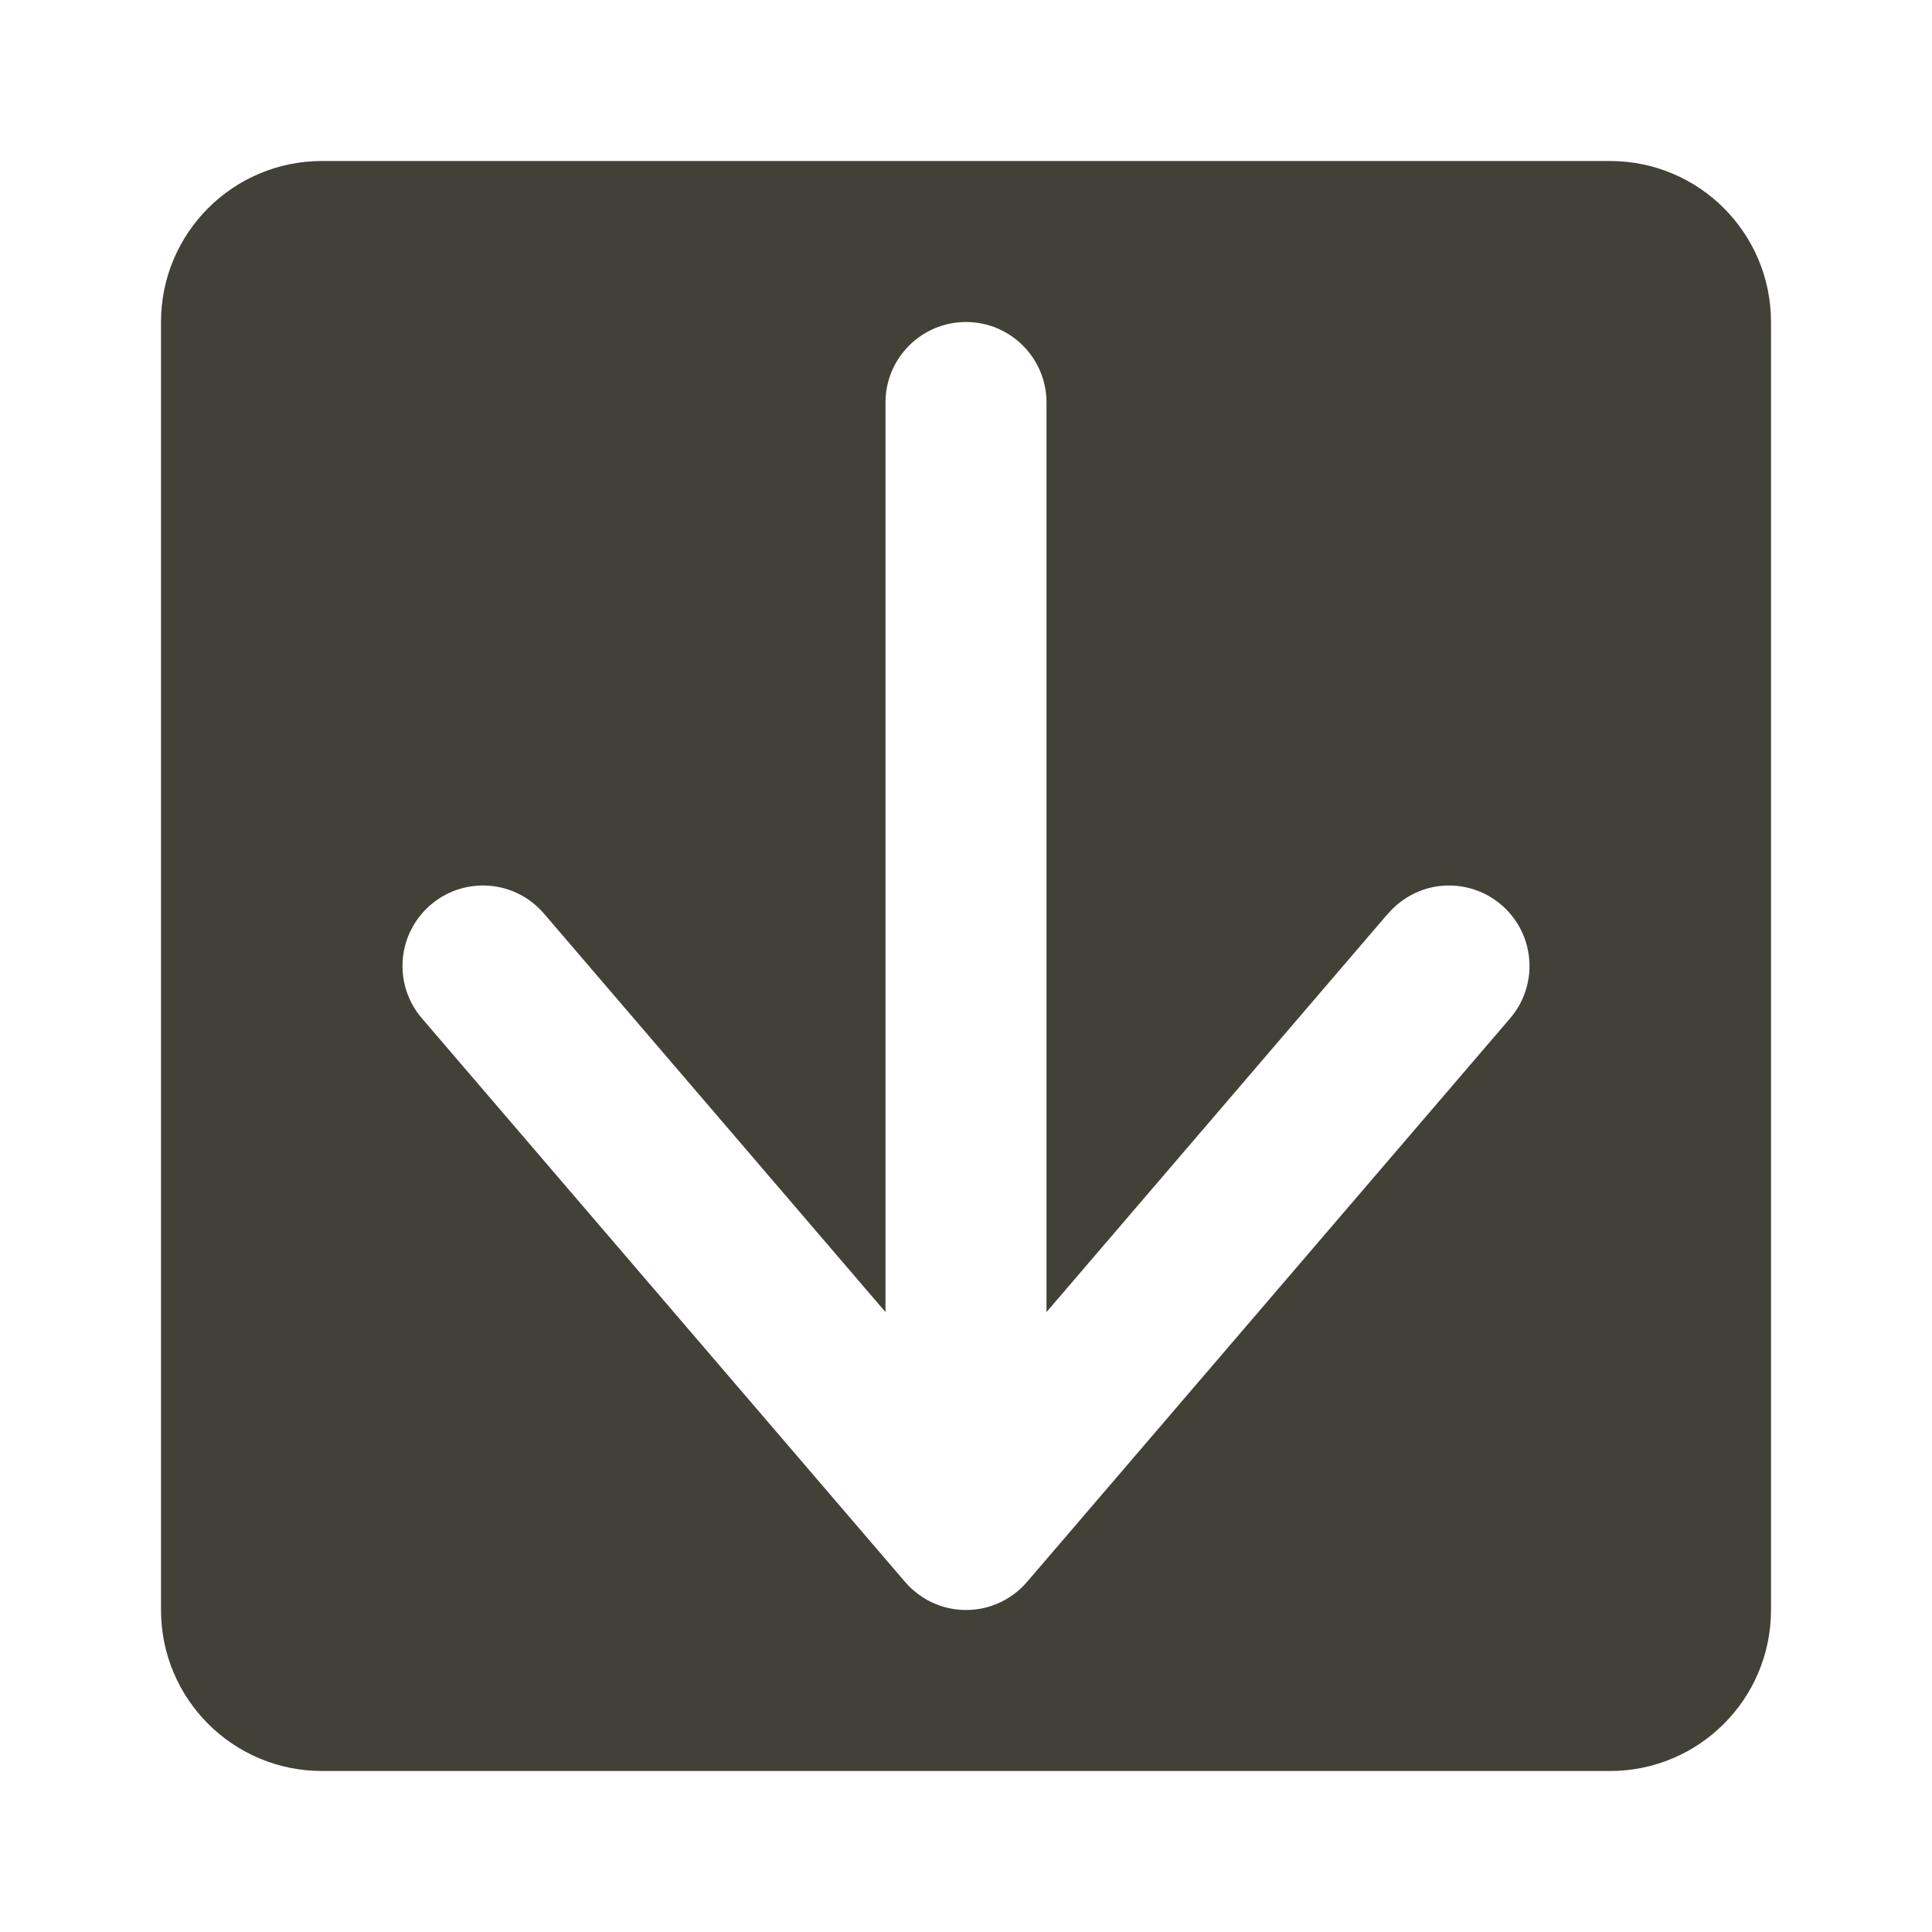
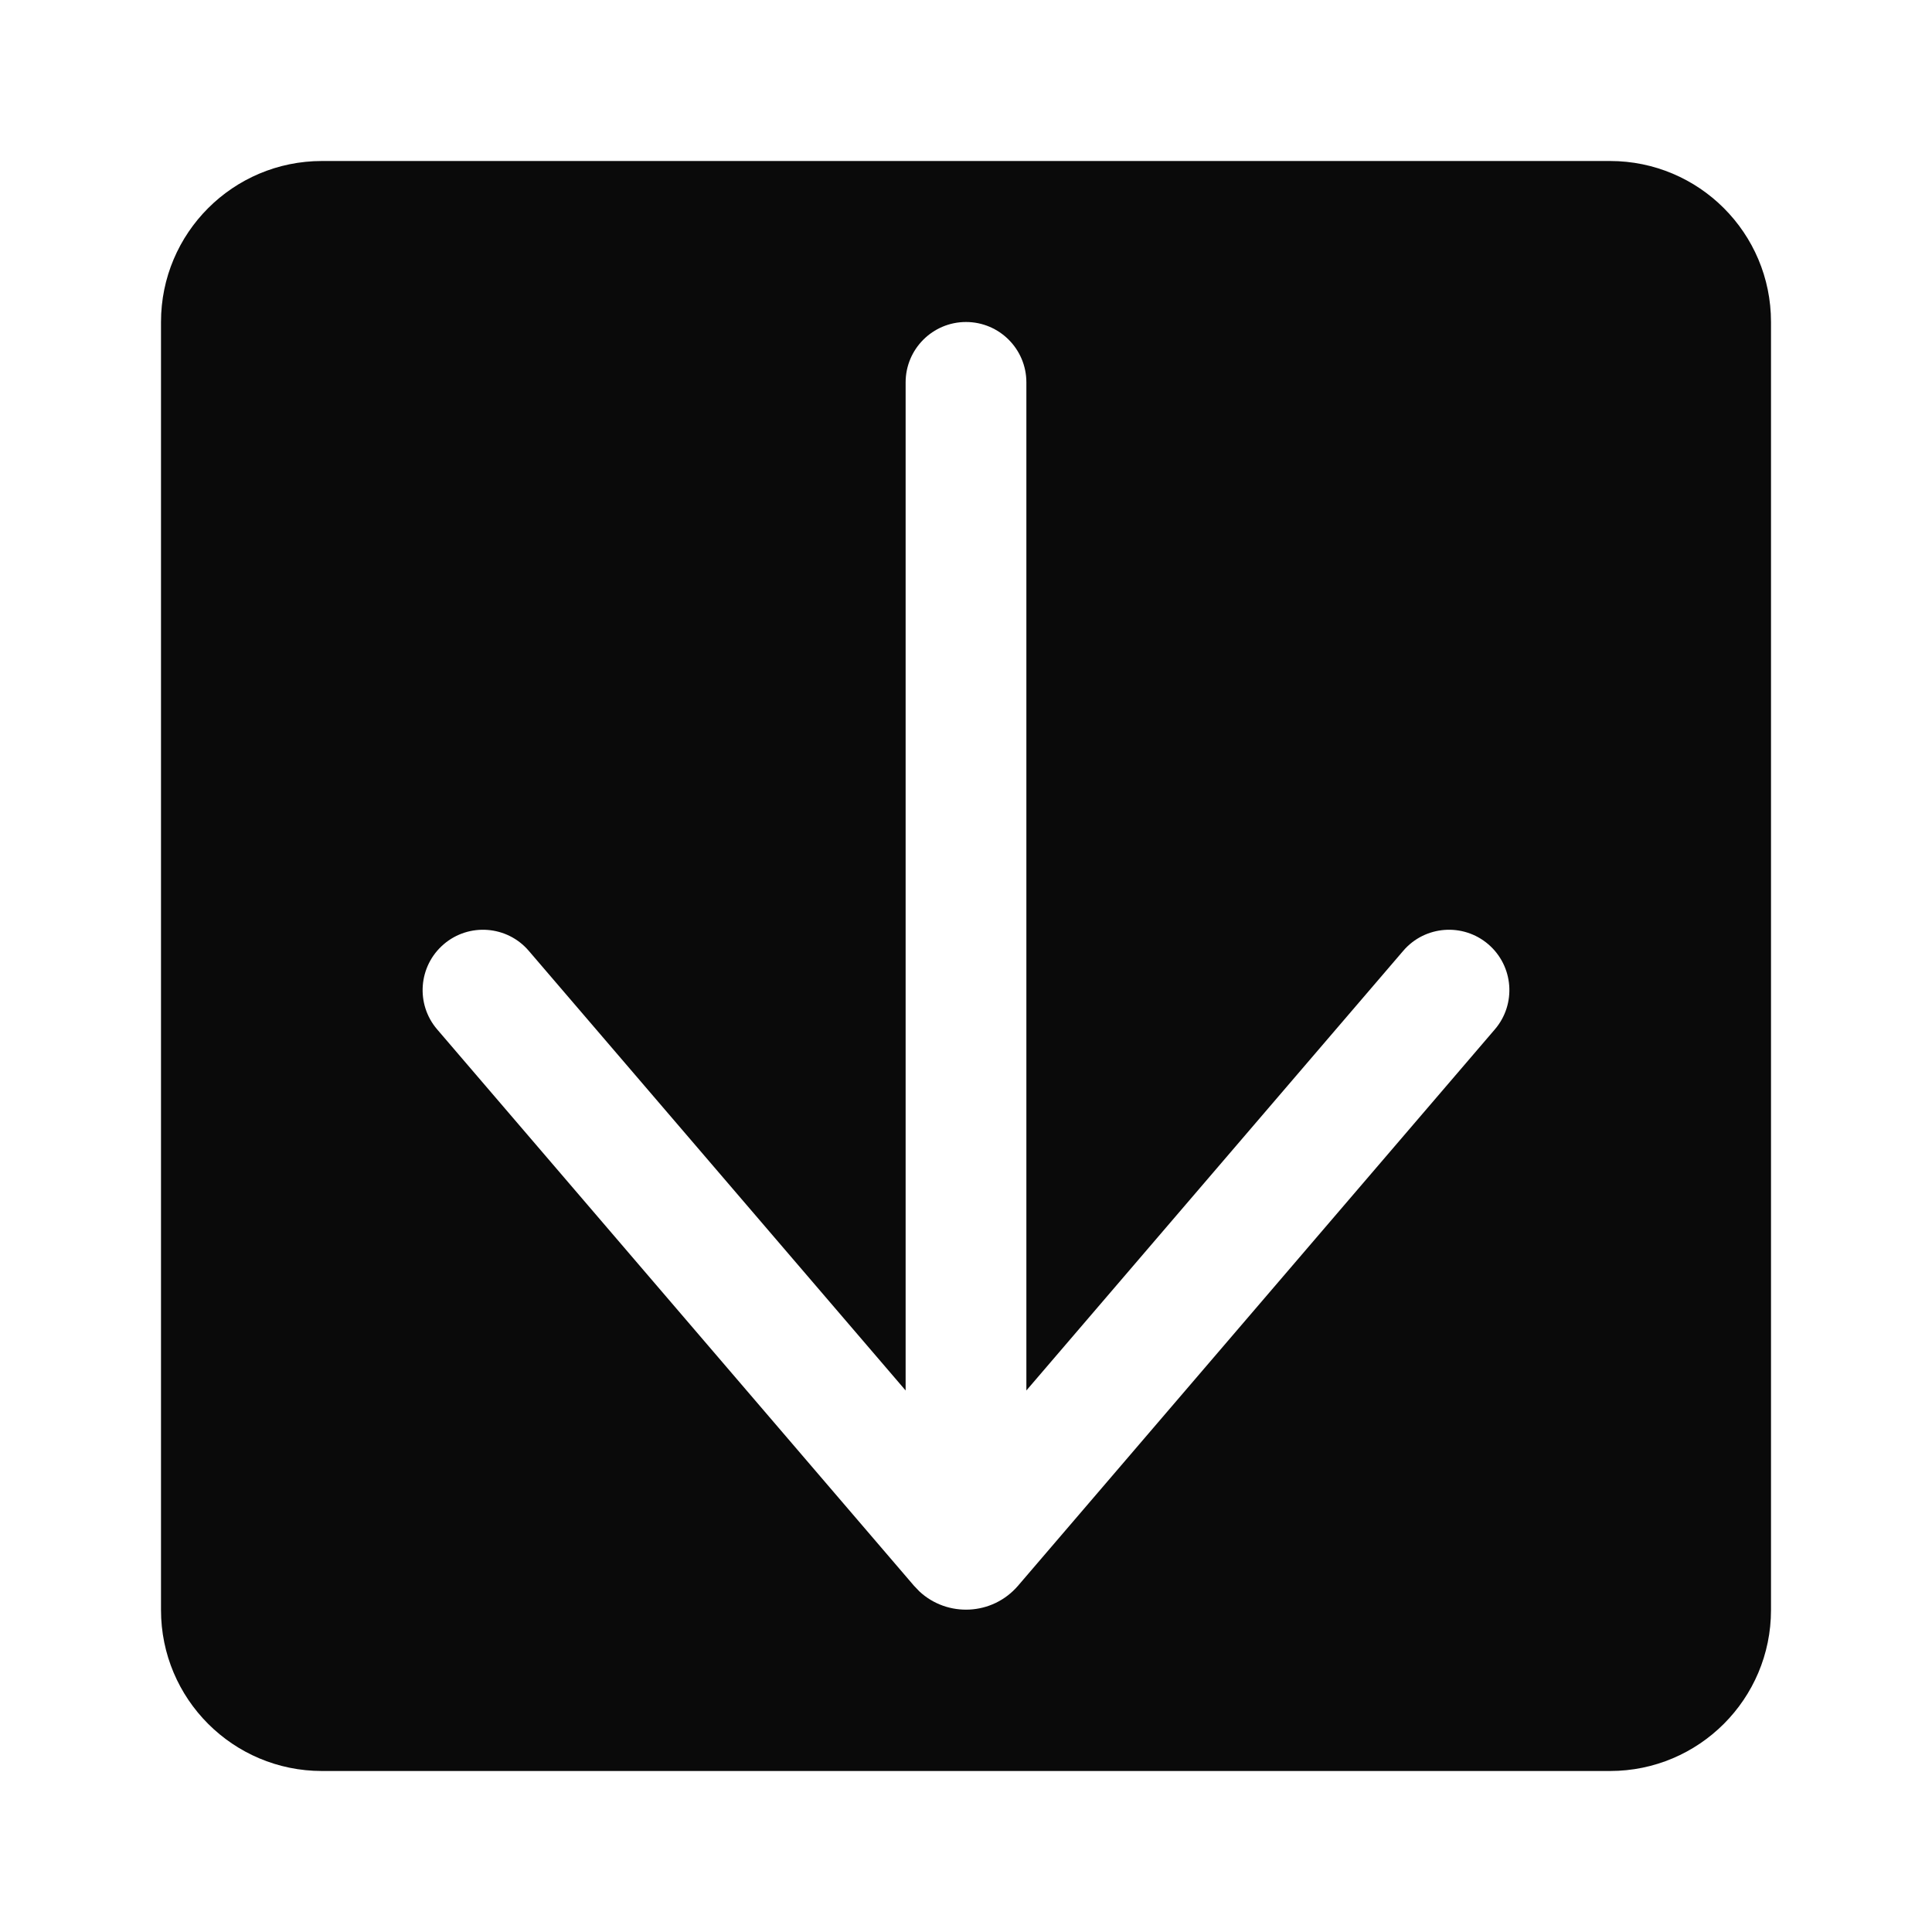
<svg xmlns="http://www.w3.org/2000/svg" width="24" height="24" viewBox="0 0 24 24" fill="none">
-   <path d="M20 2C21.105 2 22 2.895 22 4V20C22 21.105 21.105 22 20 22H4C2.895 22 2 21.105 2 20V4C2 2.895 2.895 2 4 2H20ZM12 4C11.448 4 11 4.448 11 5V16.299L6.759 11.351C6.575 11.136 6.304 11 6 11C5.448 11 5 11.448 5 12C5 12.249 5.091 12.475 5.241 12.65L11.242 19.65C11.426 19.864 11.697 20 12 20C12.304 20 12.575 19.864 12.759 19.65L18.759 12.65C18.909 12.476 19 12.248 19 12C19 11.448 18.552 11 18 11C17.696 11 17.426 11.137 17.242 11.351L17.241 11.35L13 16.299V5C13 4.448 12.552 4 12 4Z" fill="#424138" />
+   <path fill-rule="evenodd" clip-rule="evenodd" d="M4 22C2.895 22 2 21.105 2 20L2 4C2 2.895 2.895 2 4 2L20 2C21.105 2 22 2.895 22 4L22 20C22 21.105 21.105 22 20 22L4 22ZM11.421 19.769C11.769 20.093 12.327 20.07 12.646 19.699L18.569 12.788C18.839 12.474 18.803 12 18.488 11.73C18.174 11.461 17.7 11.497 17.431 11.812L12.75 17.273L12.75 4.75C12.75 4.336 12.414 4 12 4C11.586 4 11.25 4.336 11.25 4.75L11.25 17.273L6.569 11.812C6.3 11.497 5.826 11.461 5.512 11.73C5.197 12 5.161 12.474 5.431 12.788L11.354 19.699L11.421 19.769Z" fill="#0A0A0A" />
</svg>
